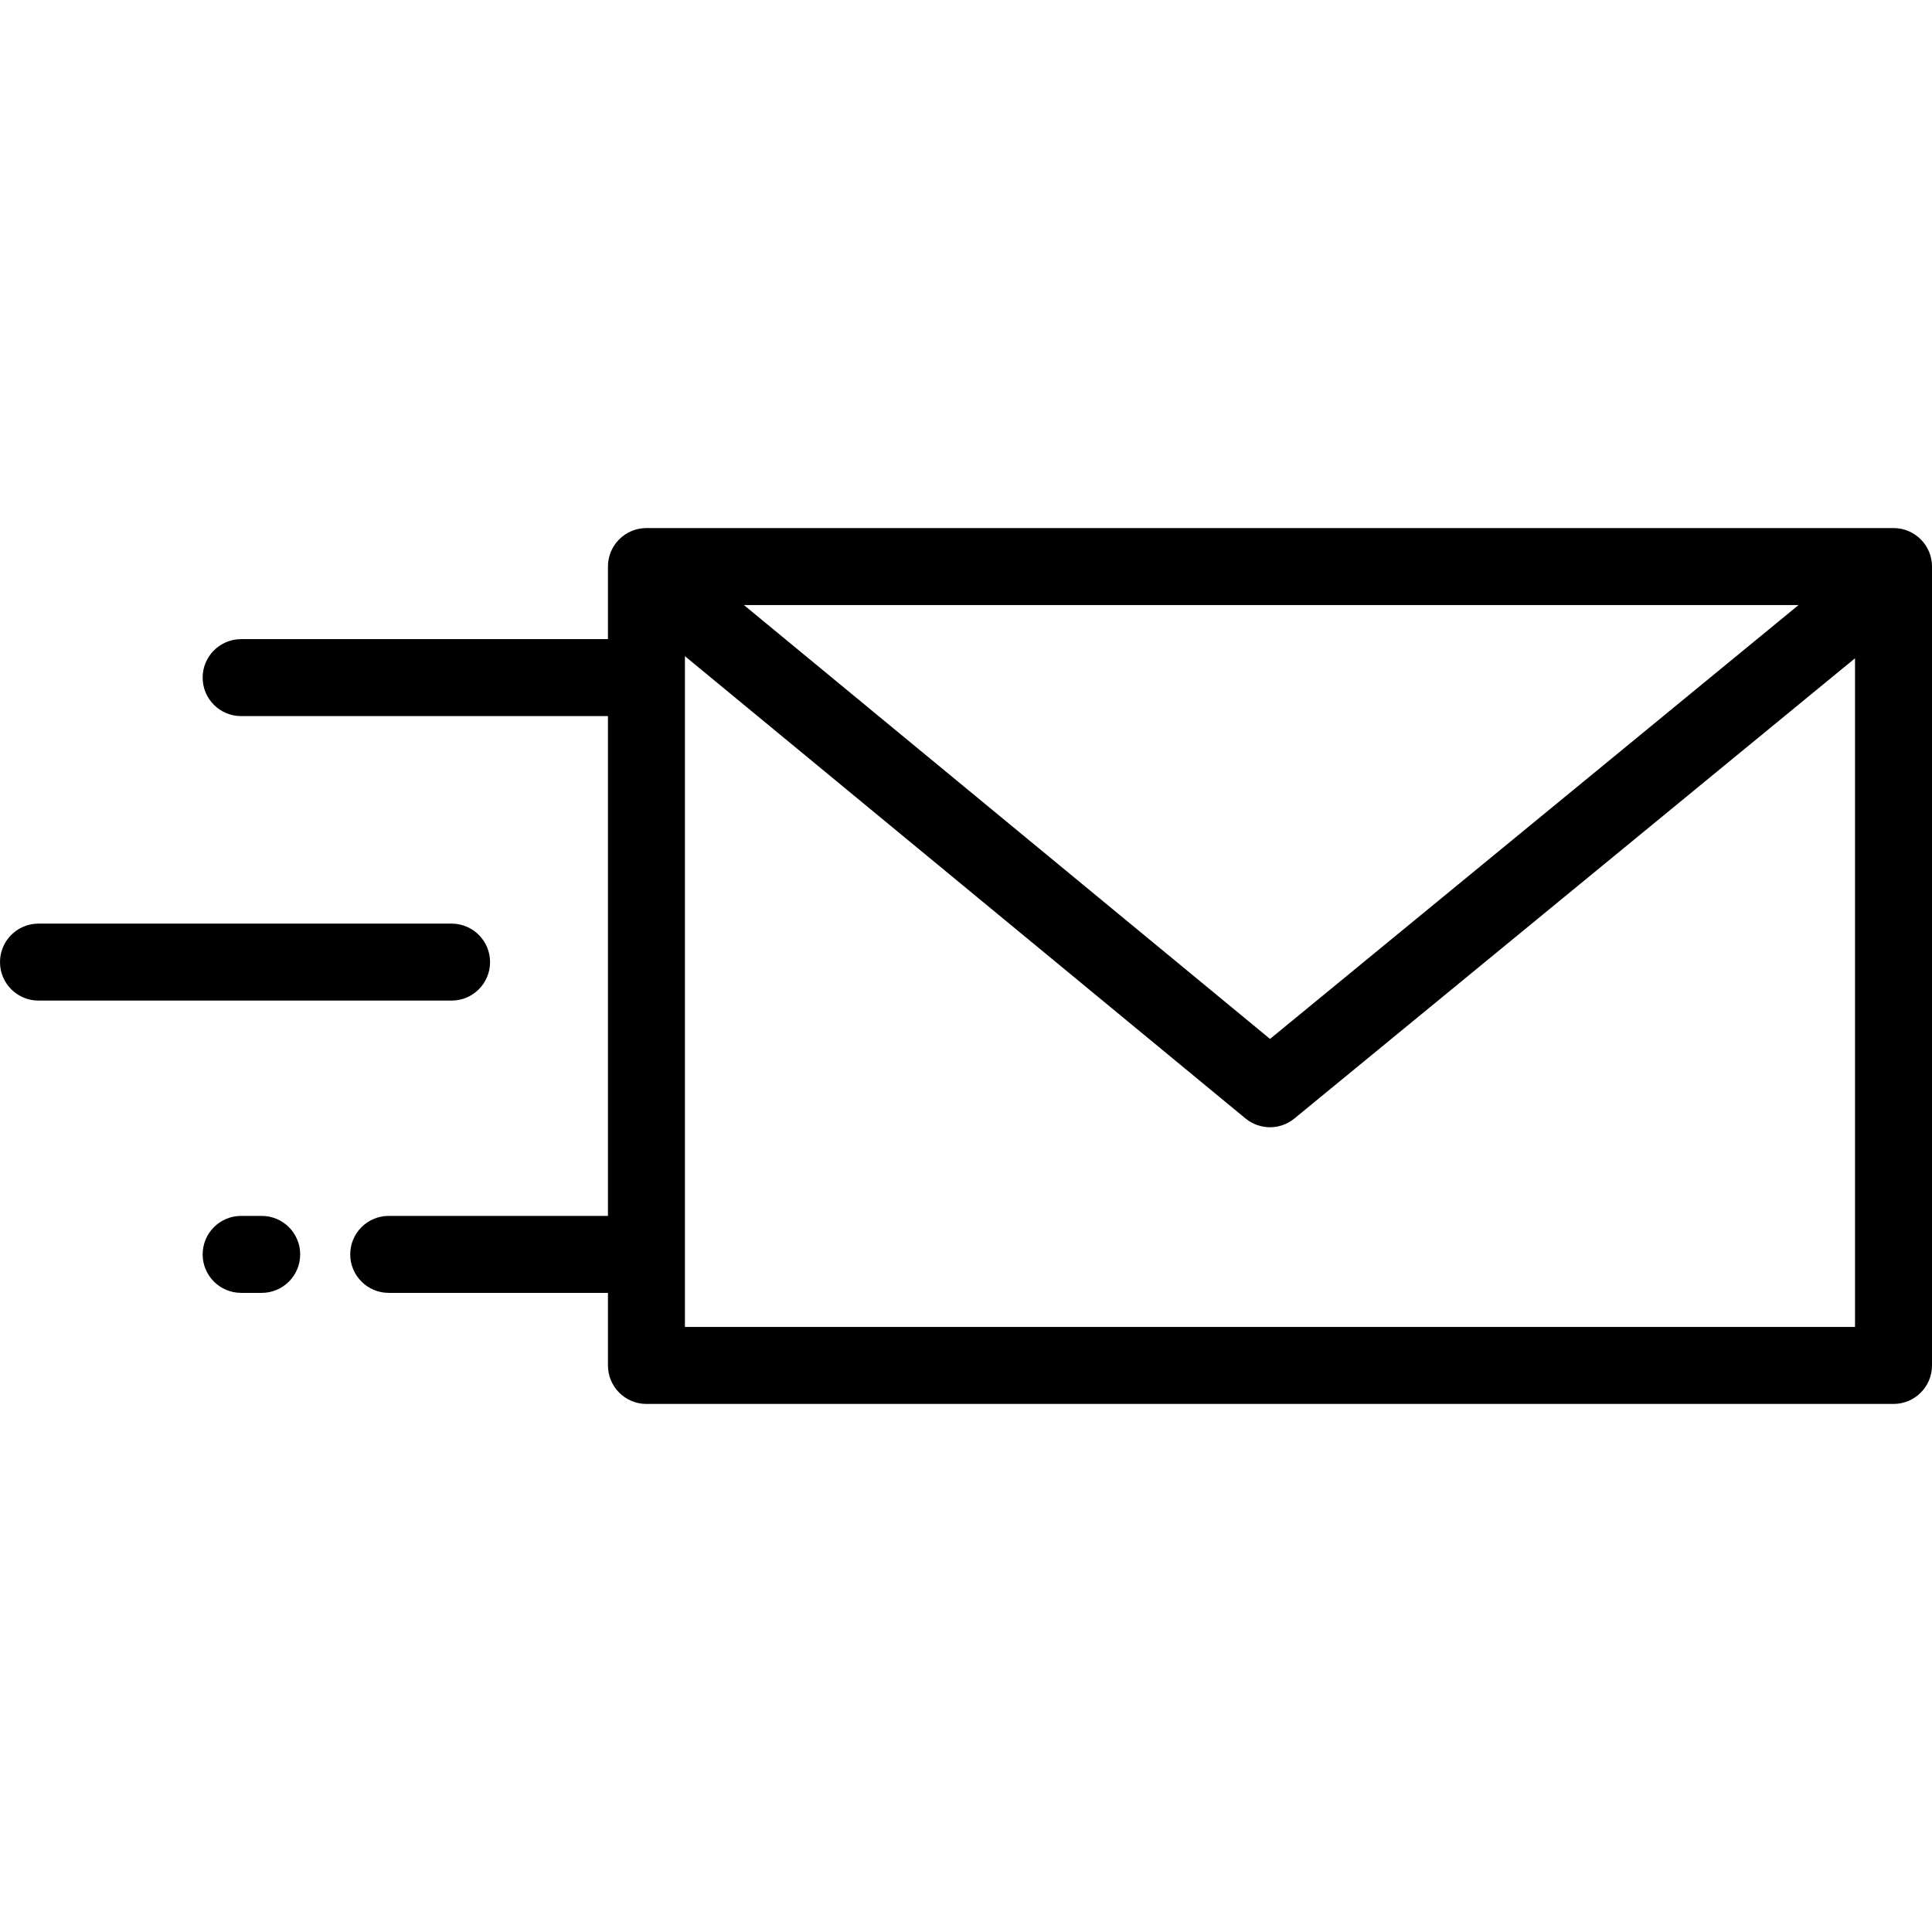
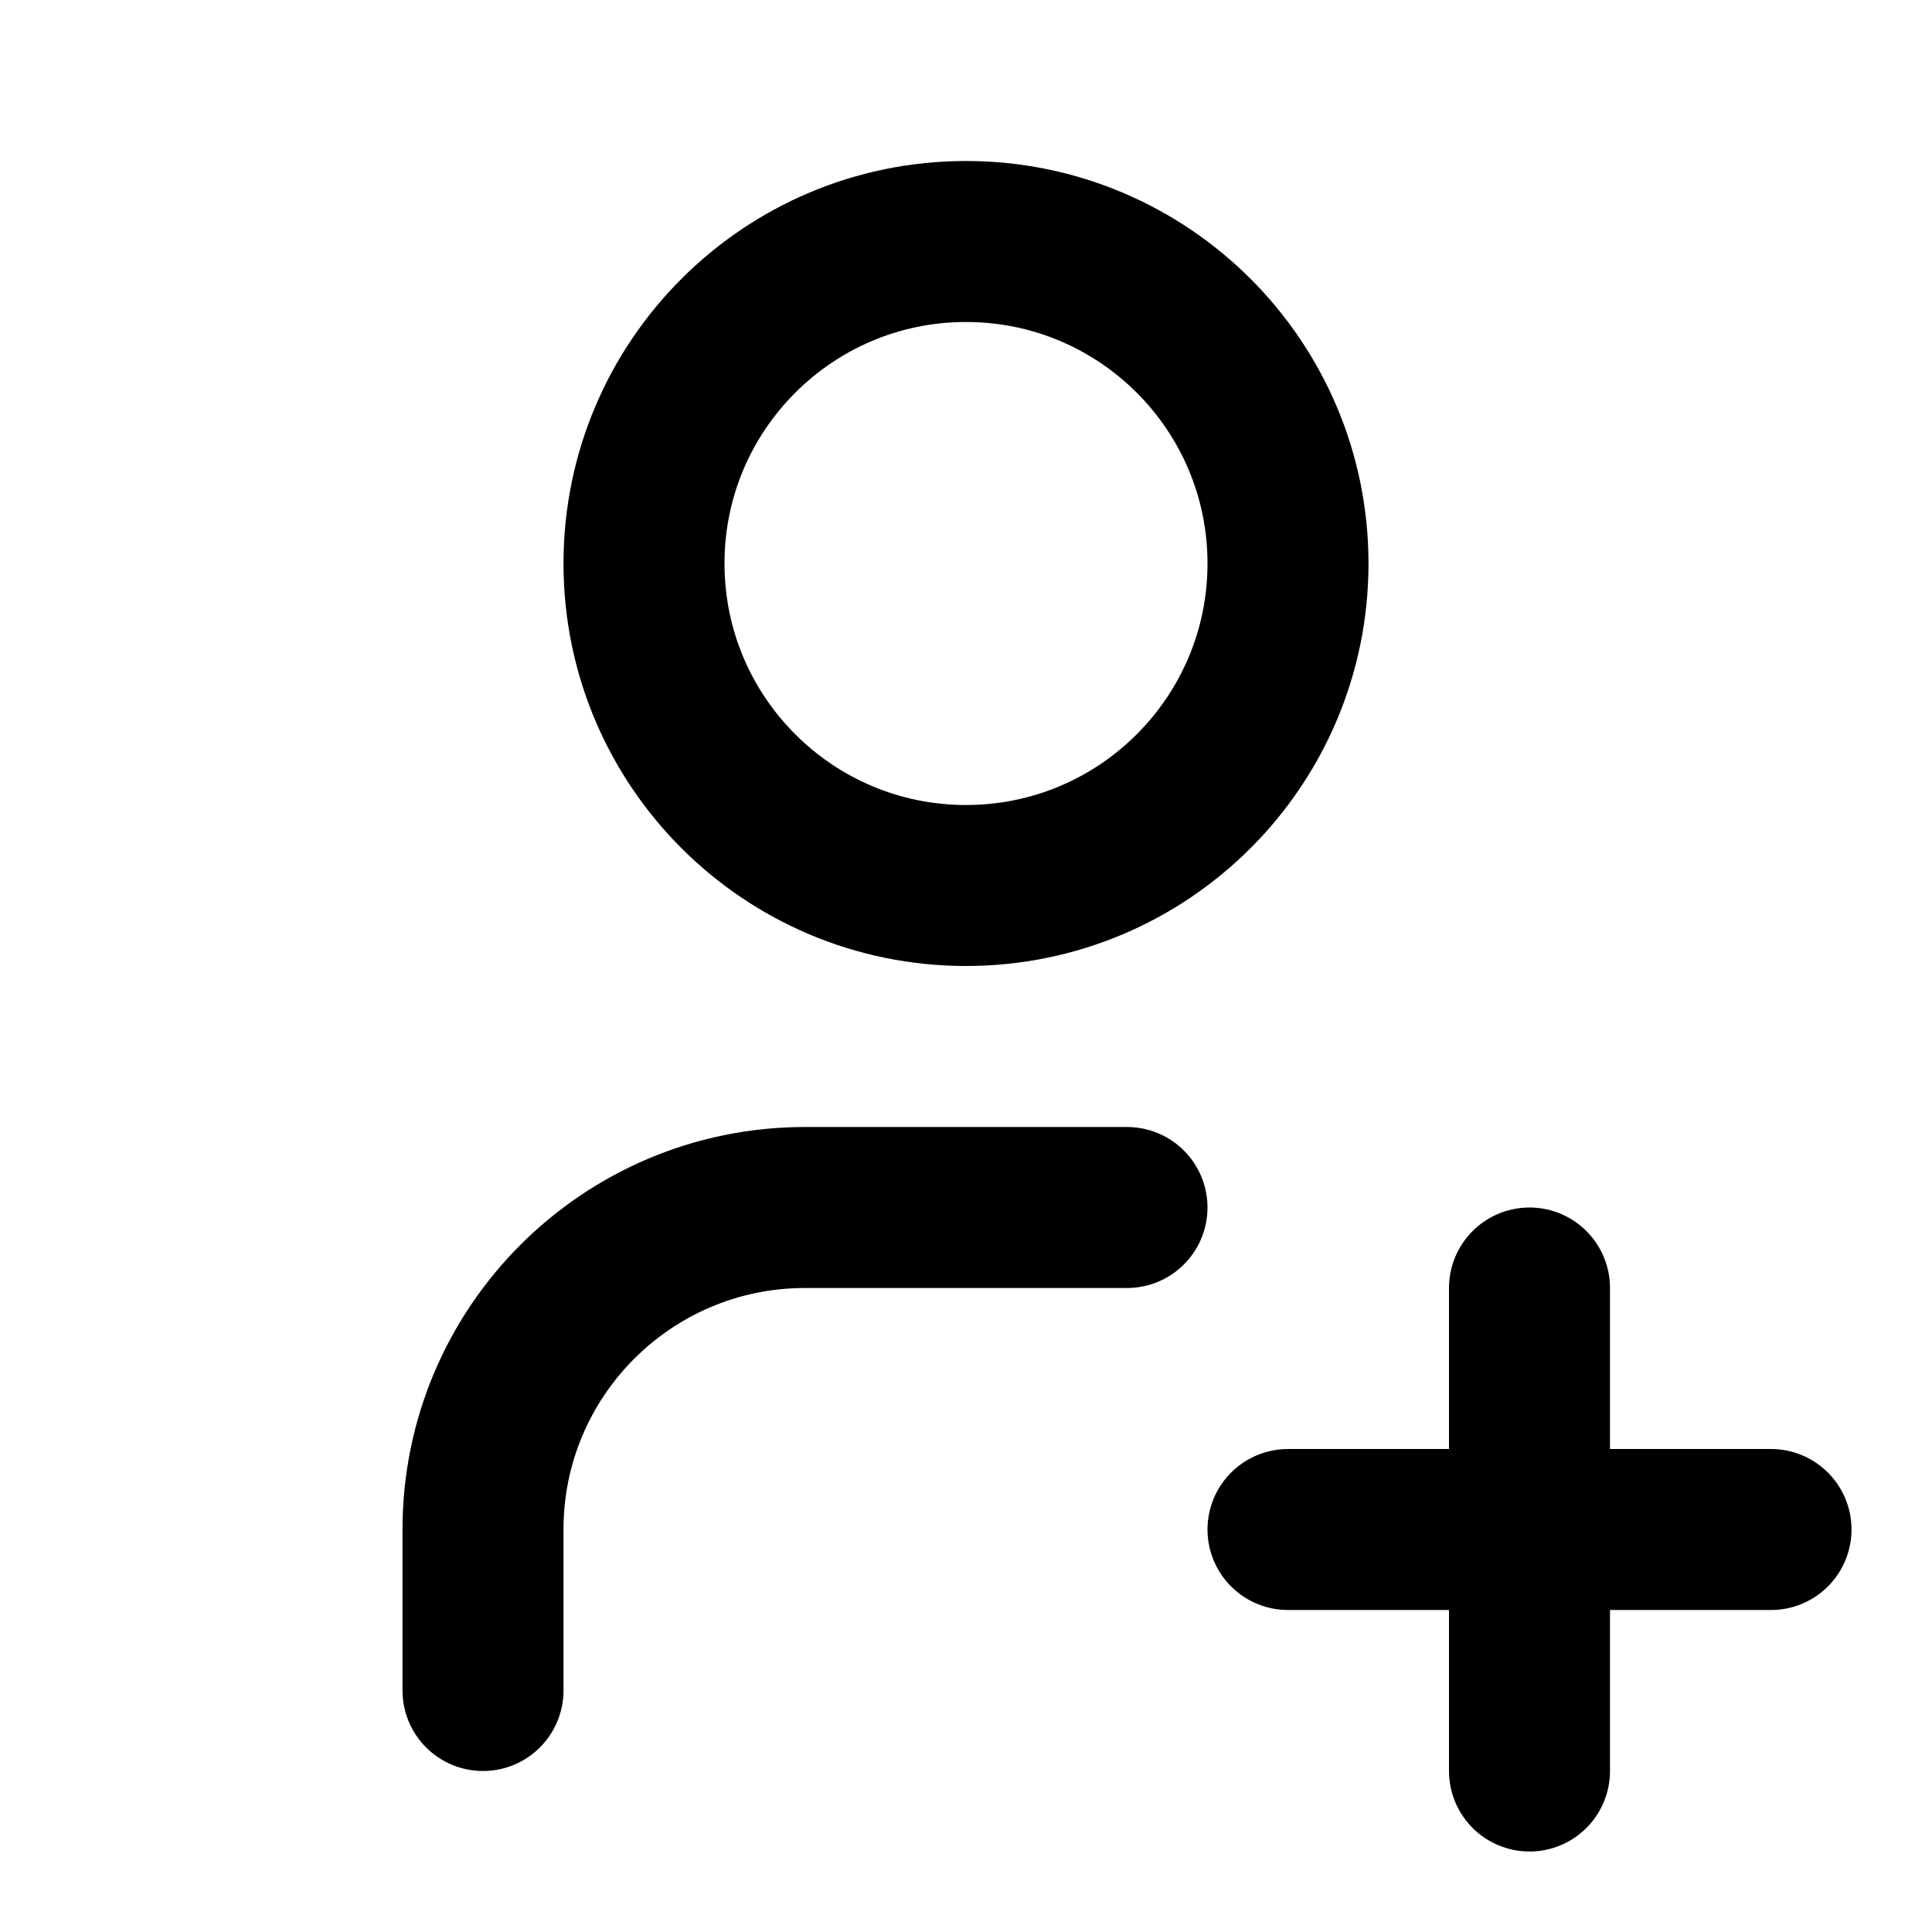
- <svg xmlns="http://www.w3.org/2000/svg" fill="#000000" height="800px" width="800px" version="1.1" id="Layer_1" viewBox="0 0 512 512" xml:space="preserve">
-   <g>
-     <g>
-       <path d="M501.801,139.942H171.312c-5.633,0-10.199,4.566-10.199,10.199v19.235h-97.21c-5.633,0-10.199,4.566-10.199,10.199    c0,5.633,4.566,10.199,10.199,10.199h97.21v132.452h-58.101c-5.633,0-10.199,4.566-10.199,10.199s4.566,10.199,10.199,10.199    h58.101v19.235c0,5.633,4.566,10.199,10.199,10.199h330.489c5.633,0,10.199-4.566,10.199-10.199V150.141    C512,144.508,507.434,139.942,501.801,139.942z M476.641,160.34l-140.07,114.985L197.14,160.34H476.641z M491.602,351.661h-310.09    v-177.77l148.556,122.51c1.884,1.553,4.186,2.331,6.489,2.331c2.295,0,4.591-0.772,6.471-2.316L491.602,174.45V351.661z" />
-     </g>
-   </g>
-   <g>
-     <g>
-       <path d="M119.673,244.768H10.199C4.566,244.768,0,249.334,0,254.967c0,5.633,4.566,10.199,10.199,10.199h109.474    c5.633,0,10.199-4.566,10.199-10.199C129.873,249.334,125.306,244.768,119.673,244.768z" />
-     </g>
-   </g>
-   <g>
-     <g>
-       <path d="M69.355,322.227h-5.451c-5.633,0-10.199,4.566-10.199,10.199c0,5.633,4.566,10.199,10.199,10.199h5.451    c5.633,0,10.199-4.566,10.199-10.199C79.554,326.793,74.988,322.227,69.355,322.227z" />
-     </g>
-   </g>
+ <svg xmlns="http://www.w3.org/2000/svg" width="24" height="24" viewBox="0 0 24 24" fill="none" stroke="#000000" stroke-width="2" stroke-linecap="round" stroke-linejoin="round" class="icon icon-tabler icons-tabler-outline icon-tabler-user-plus">
+   <path stroke="none" d="M0 0h24v24H0z" fill="none" />
+   <path d="M8 7a4 4 0 1 0 8 0a4 4 0 0 0 -8 0" />
+   <path d="M16 19h6" />
+   <path d="M19 16v6" />
+   <path d="M6 21v-2a4 4 0 0 1 4 -4h4" />
</svg>
